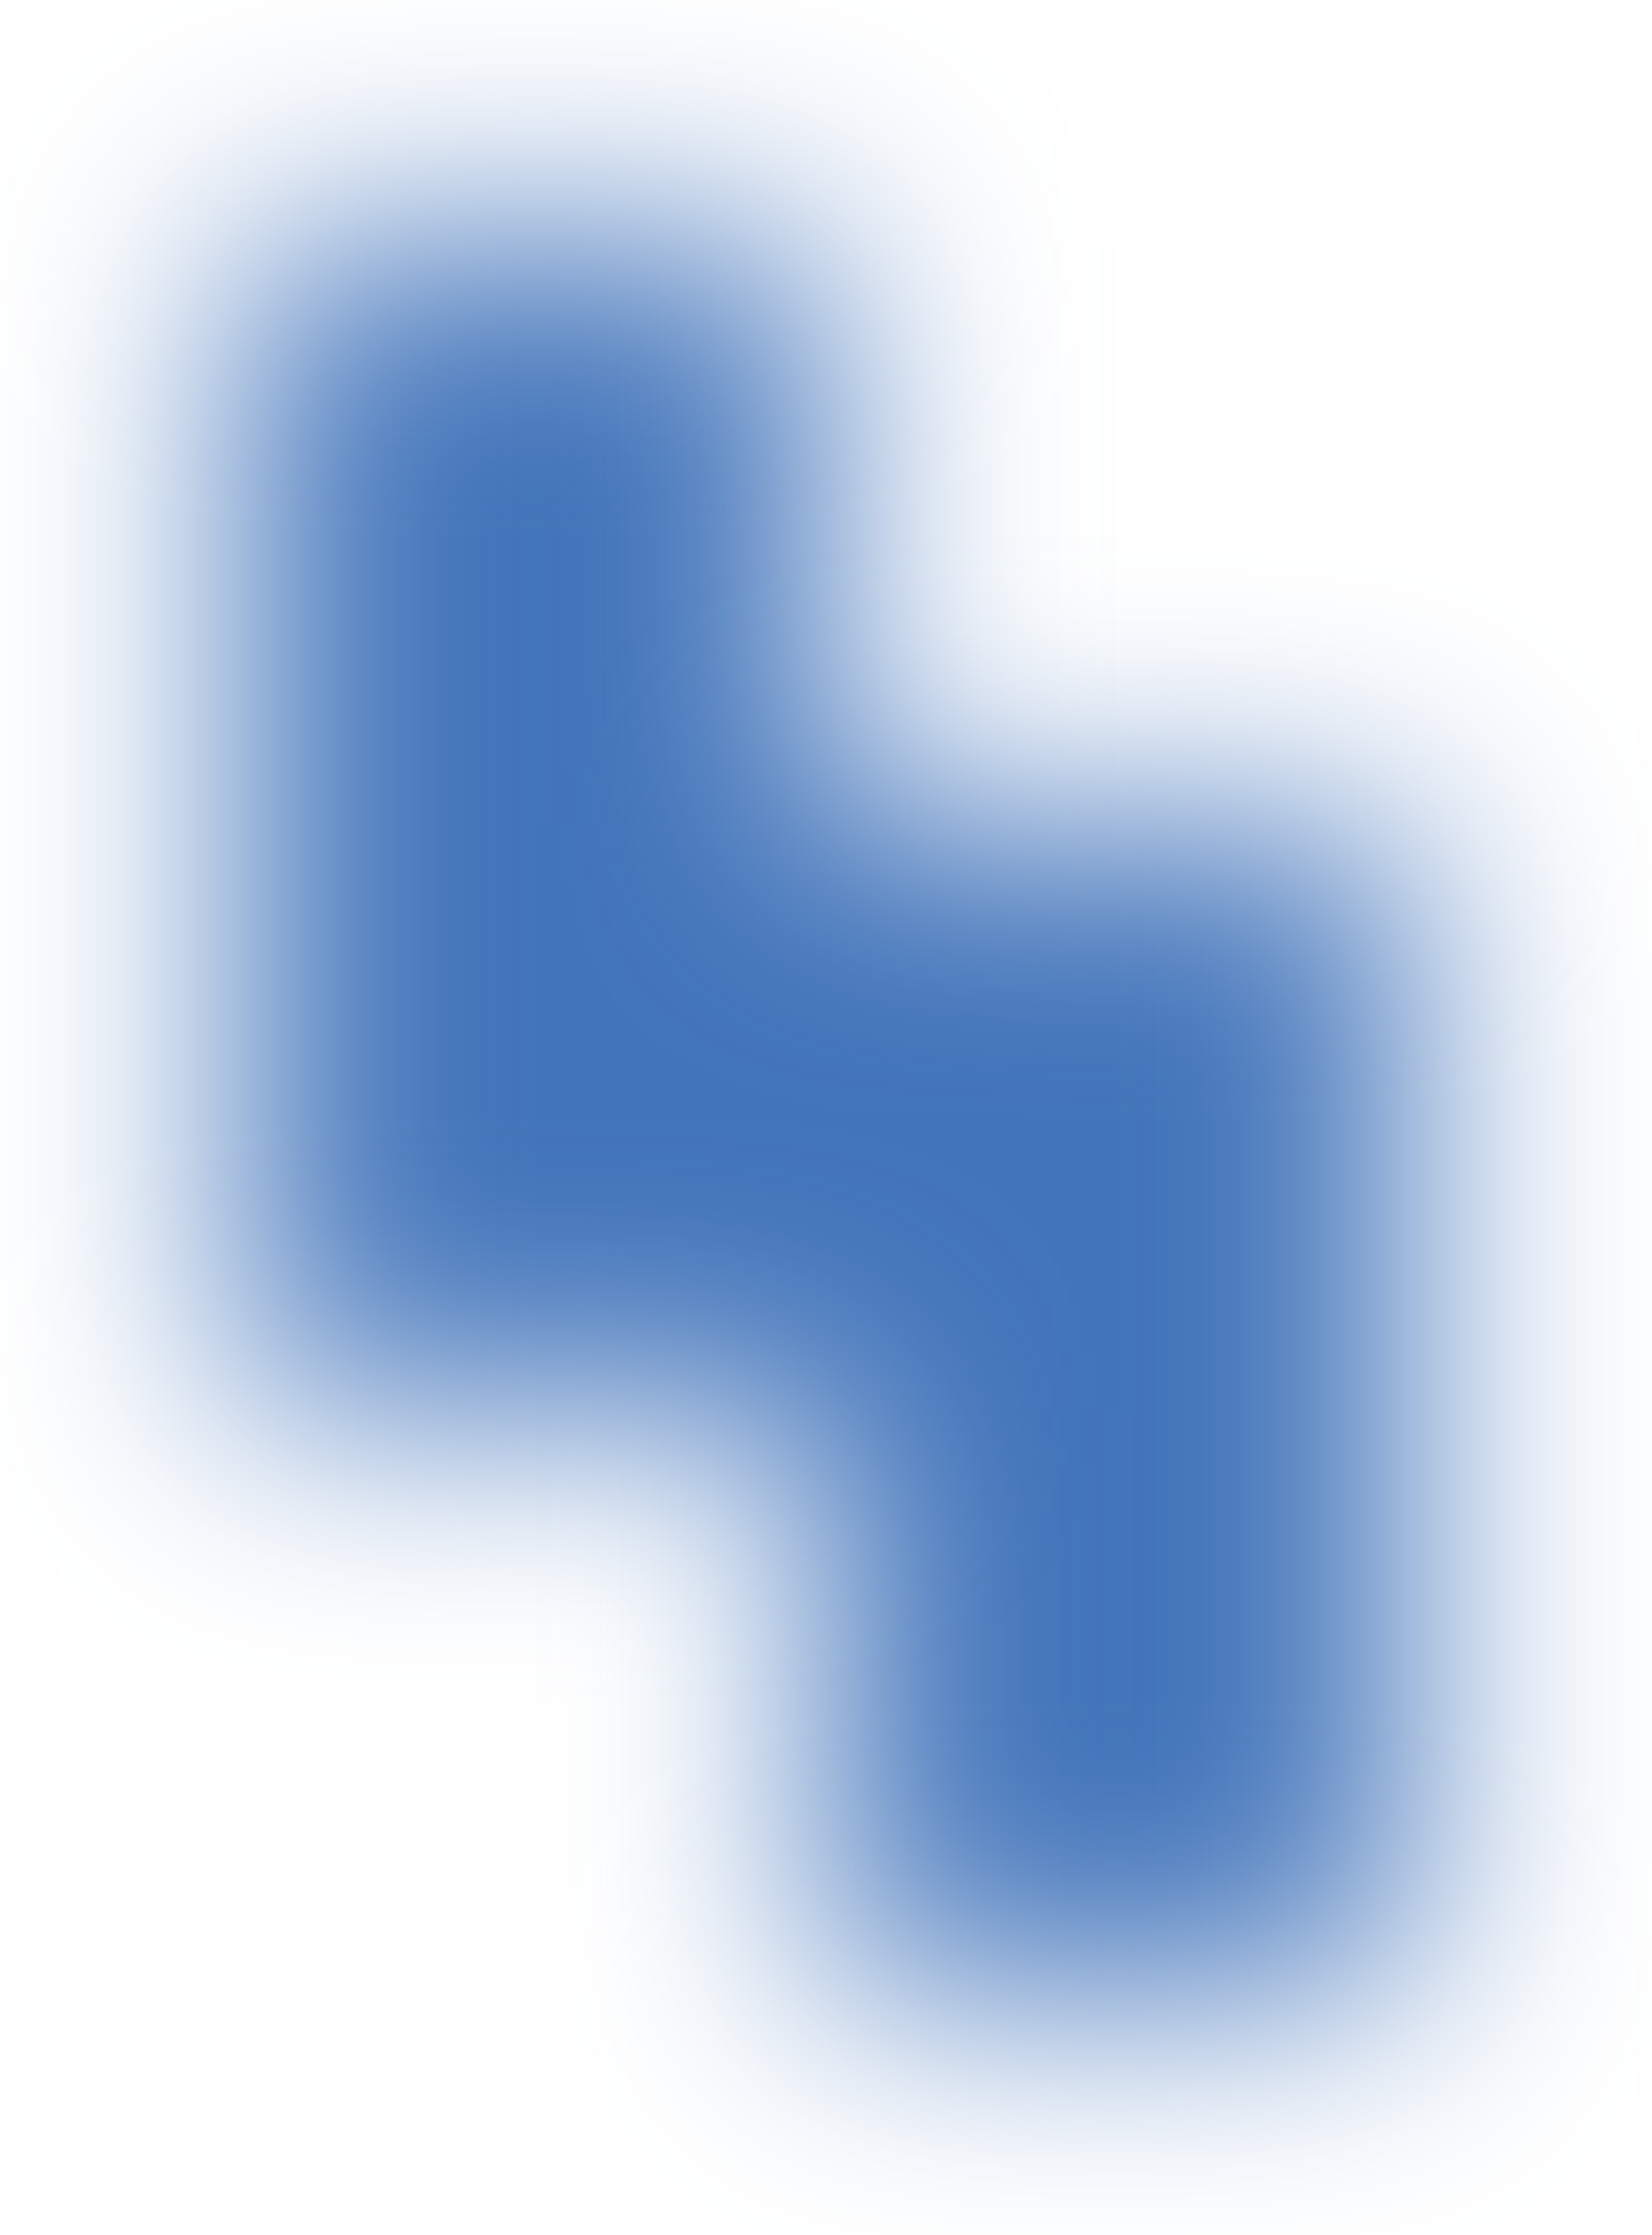
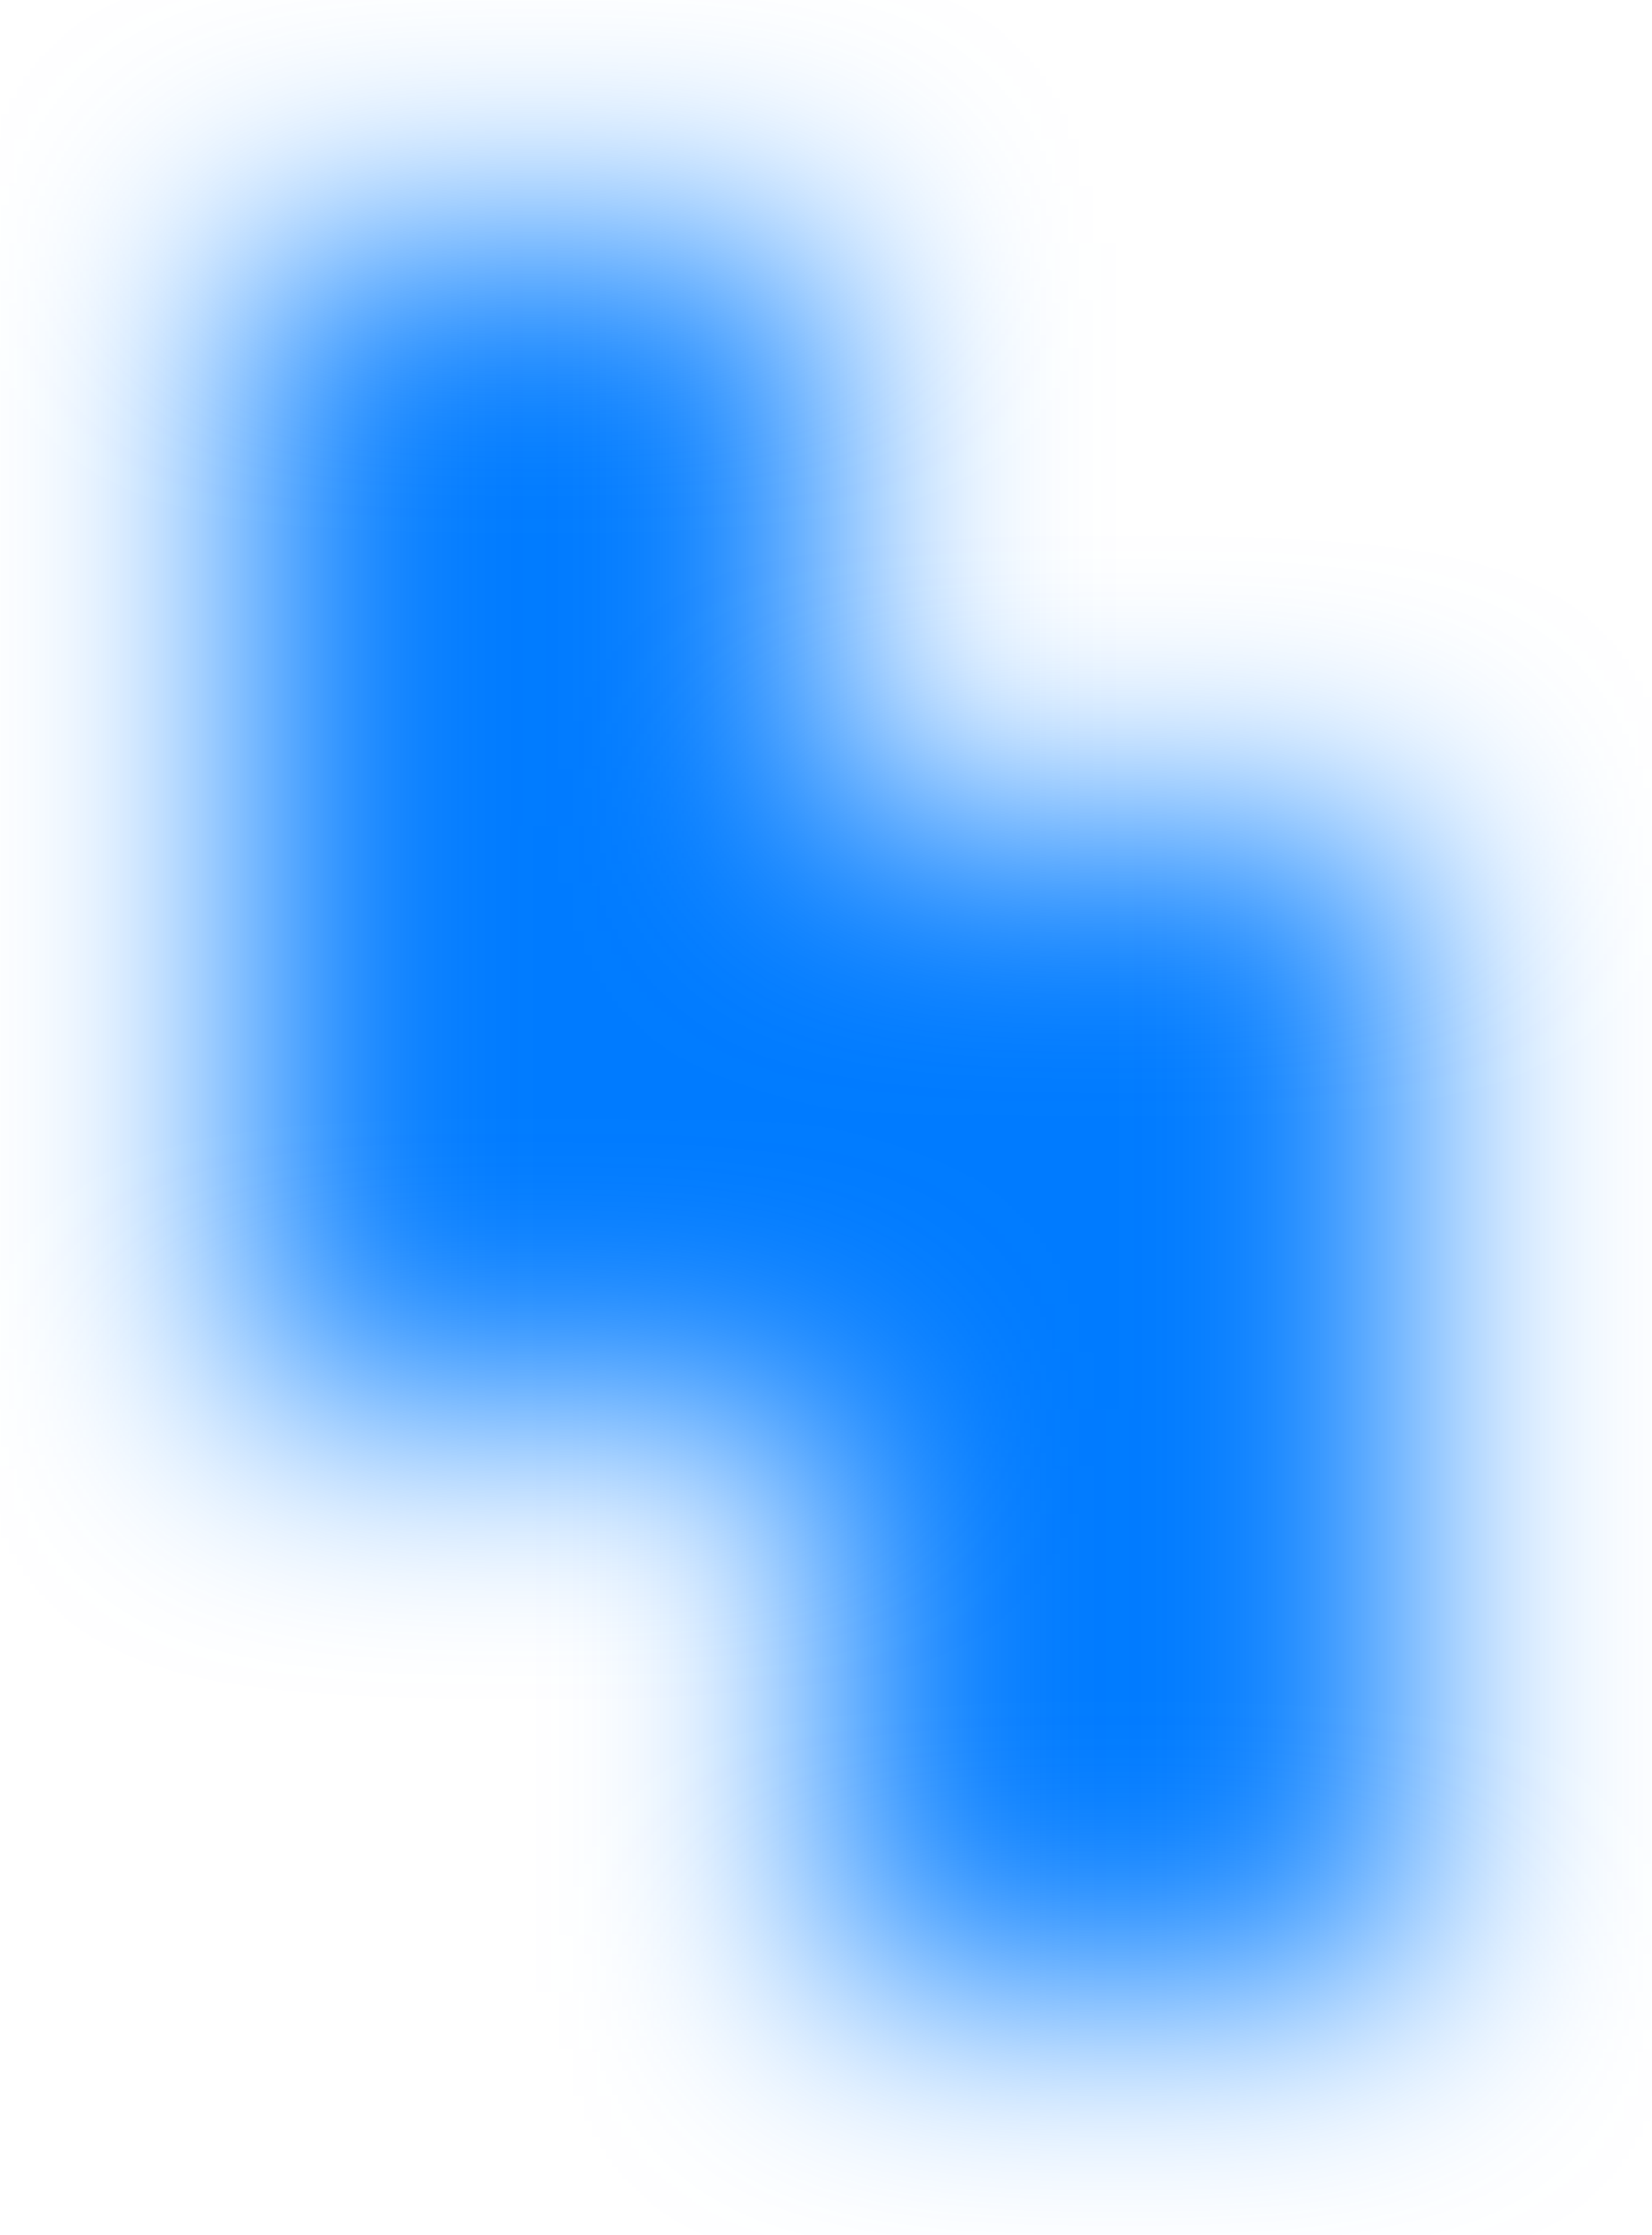
<svg xmlns="http://www.w3.org/2000/svg" width="68" height="92" viewBox="0 0 68 92" fill="none">
  <g filter="url(#filter0_f_778_6793)">
-     <path fill-rule="evenodd" clip-rule="evenodd" d="M34 10H10V34V58H34V82H58V58V34H34V10Z" fill="#4274BA" />
+     <path fill-rule="evenodd" clip-rule="evenodd" d="M34 10H10V34V58H34V82H58V58V34H34V10Z" fill="#007BFF" />
  </g>
  <defs>
    <filter id="filter0_f_778_6793" x="0" y="0" width="68" height="92" filterUnits="userSpaceOnUse" color-interpolation-filters="sRGB">
      <feFlood flood-opacity="0" result="BackgroundImageFix" />
      <feBlend mode="normal" in="SourceGraphic" in2="BackgroundImageFix" result="shape" />
      <feGaussianBlur stdDeviation="5" result="effect1_foregroundBlur_778_6793" />
    </filter>
  </defs>
</svg>
